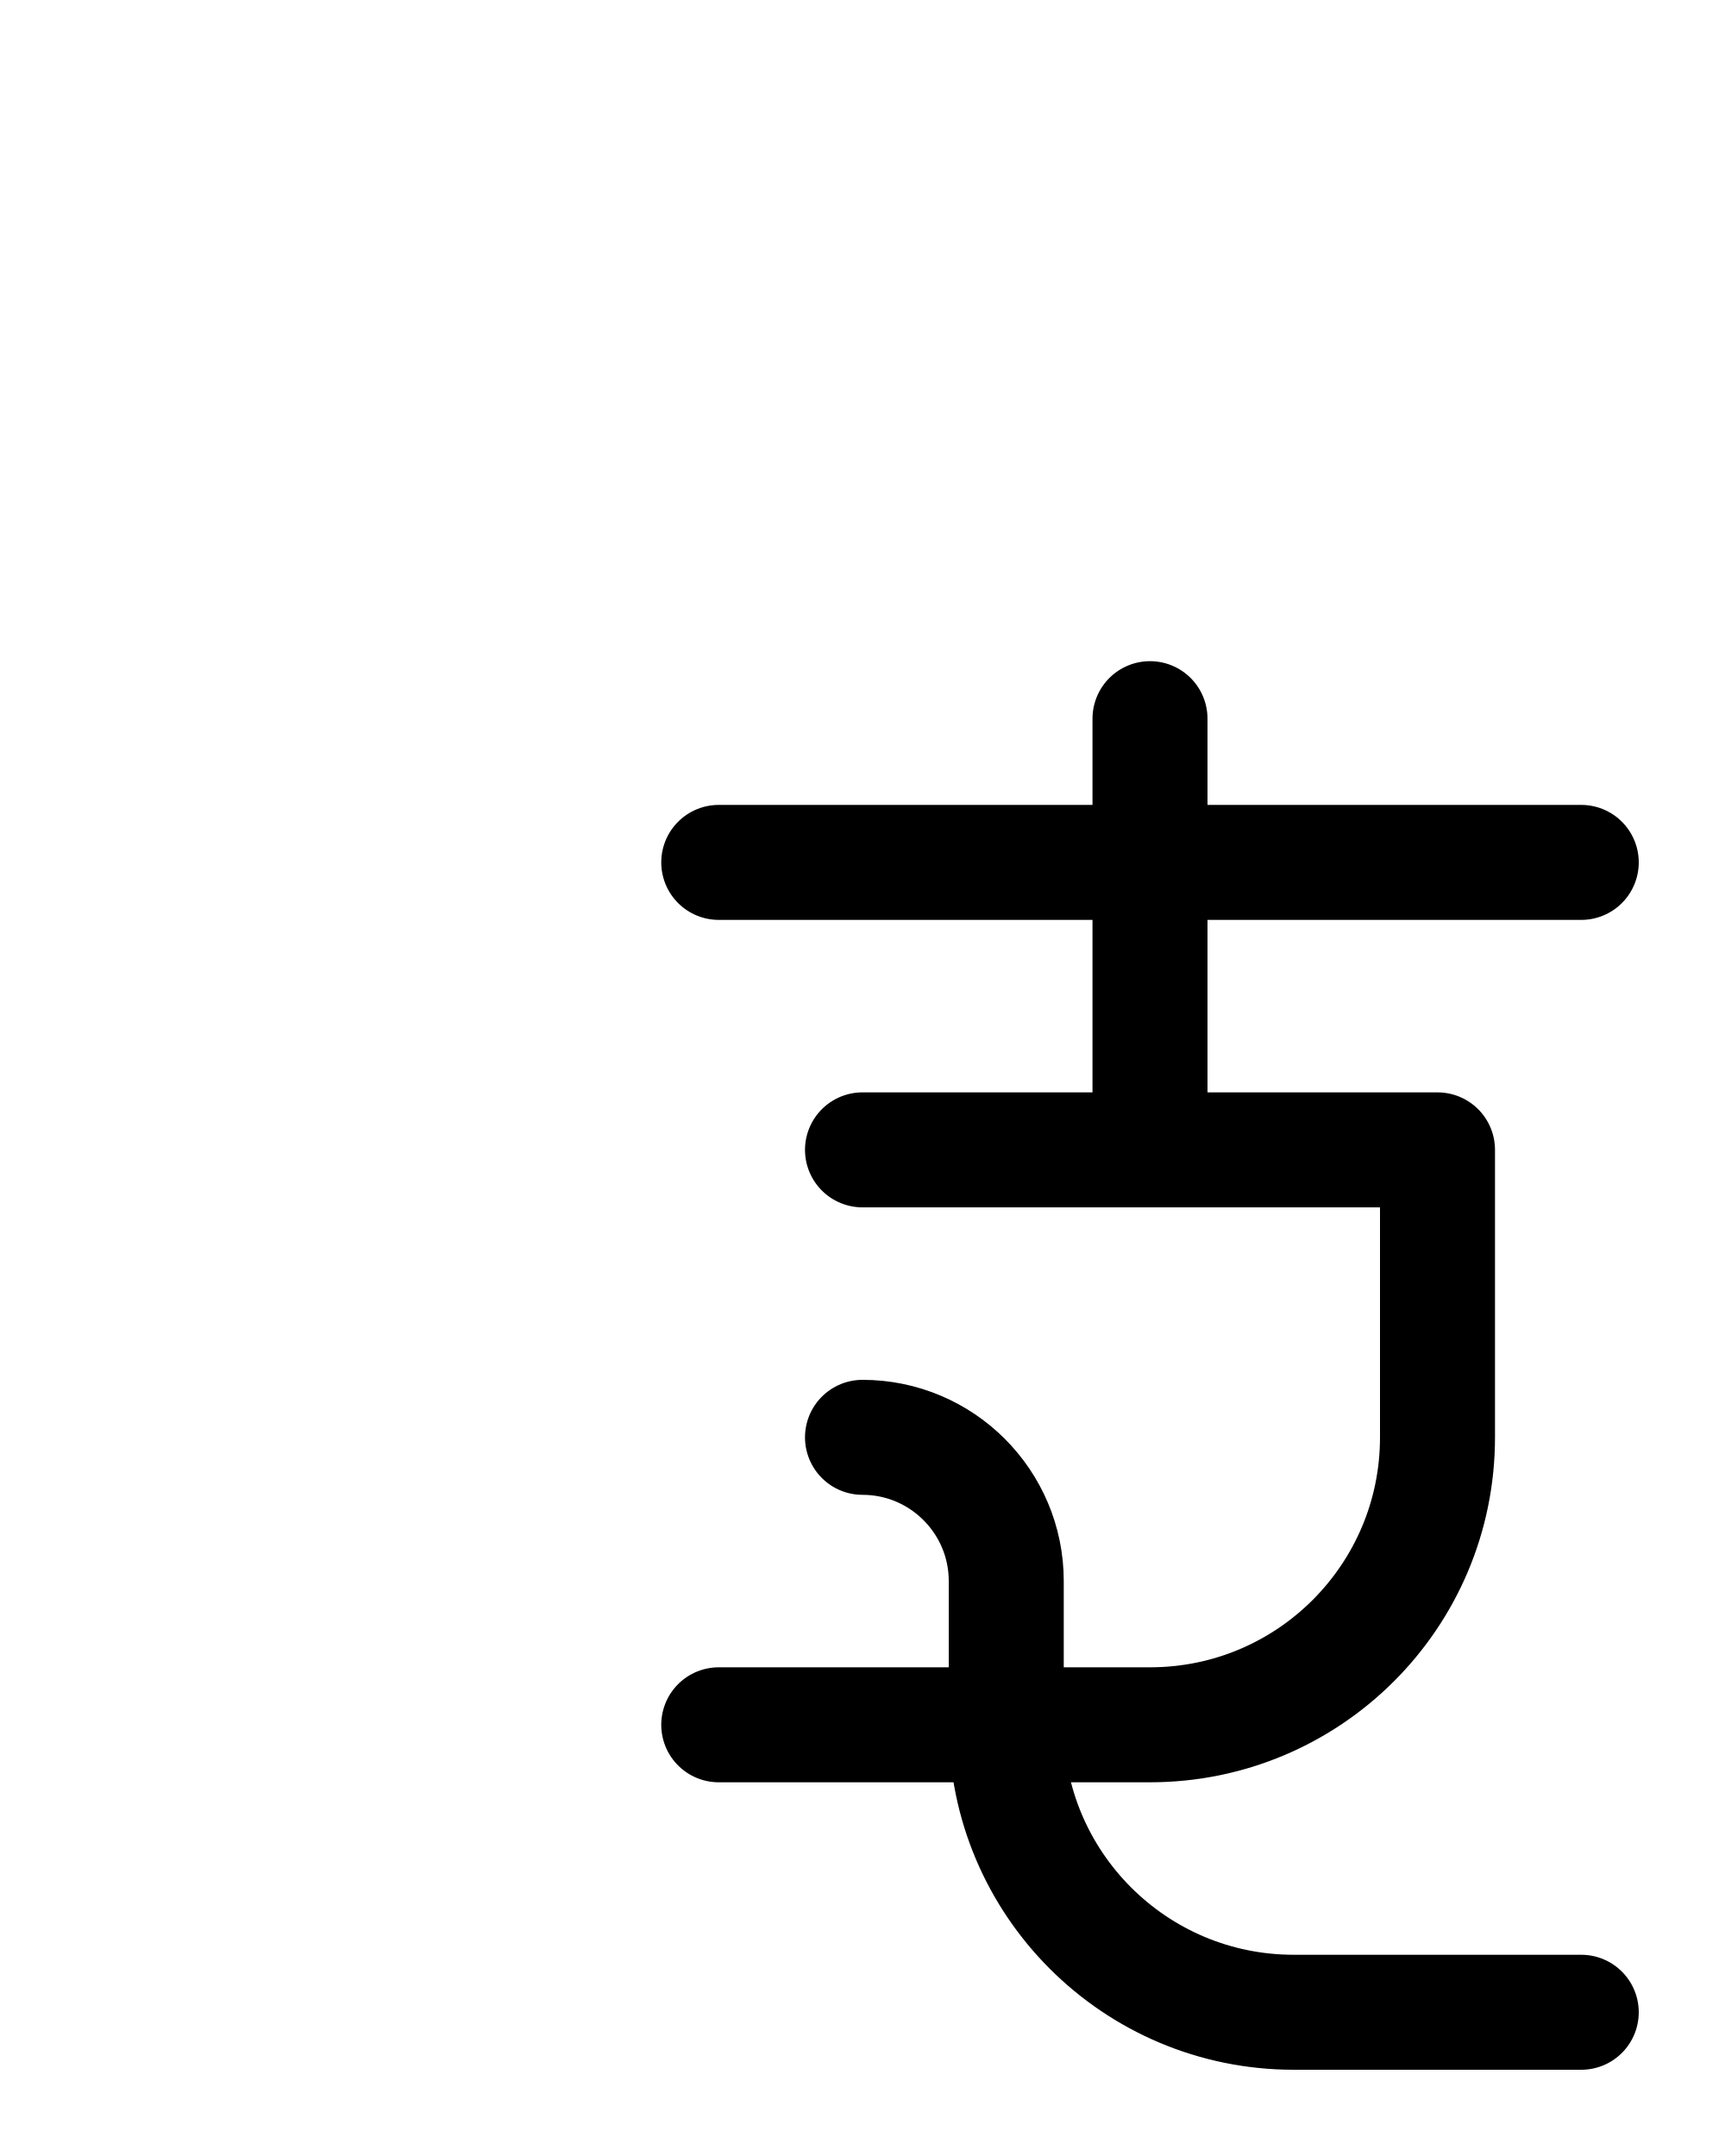
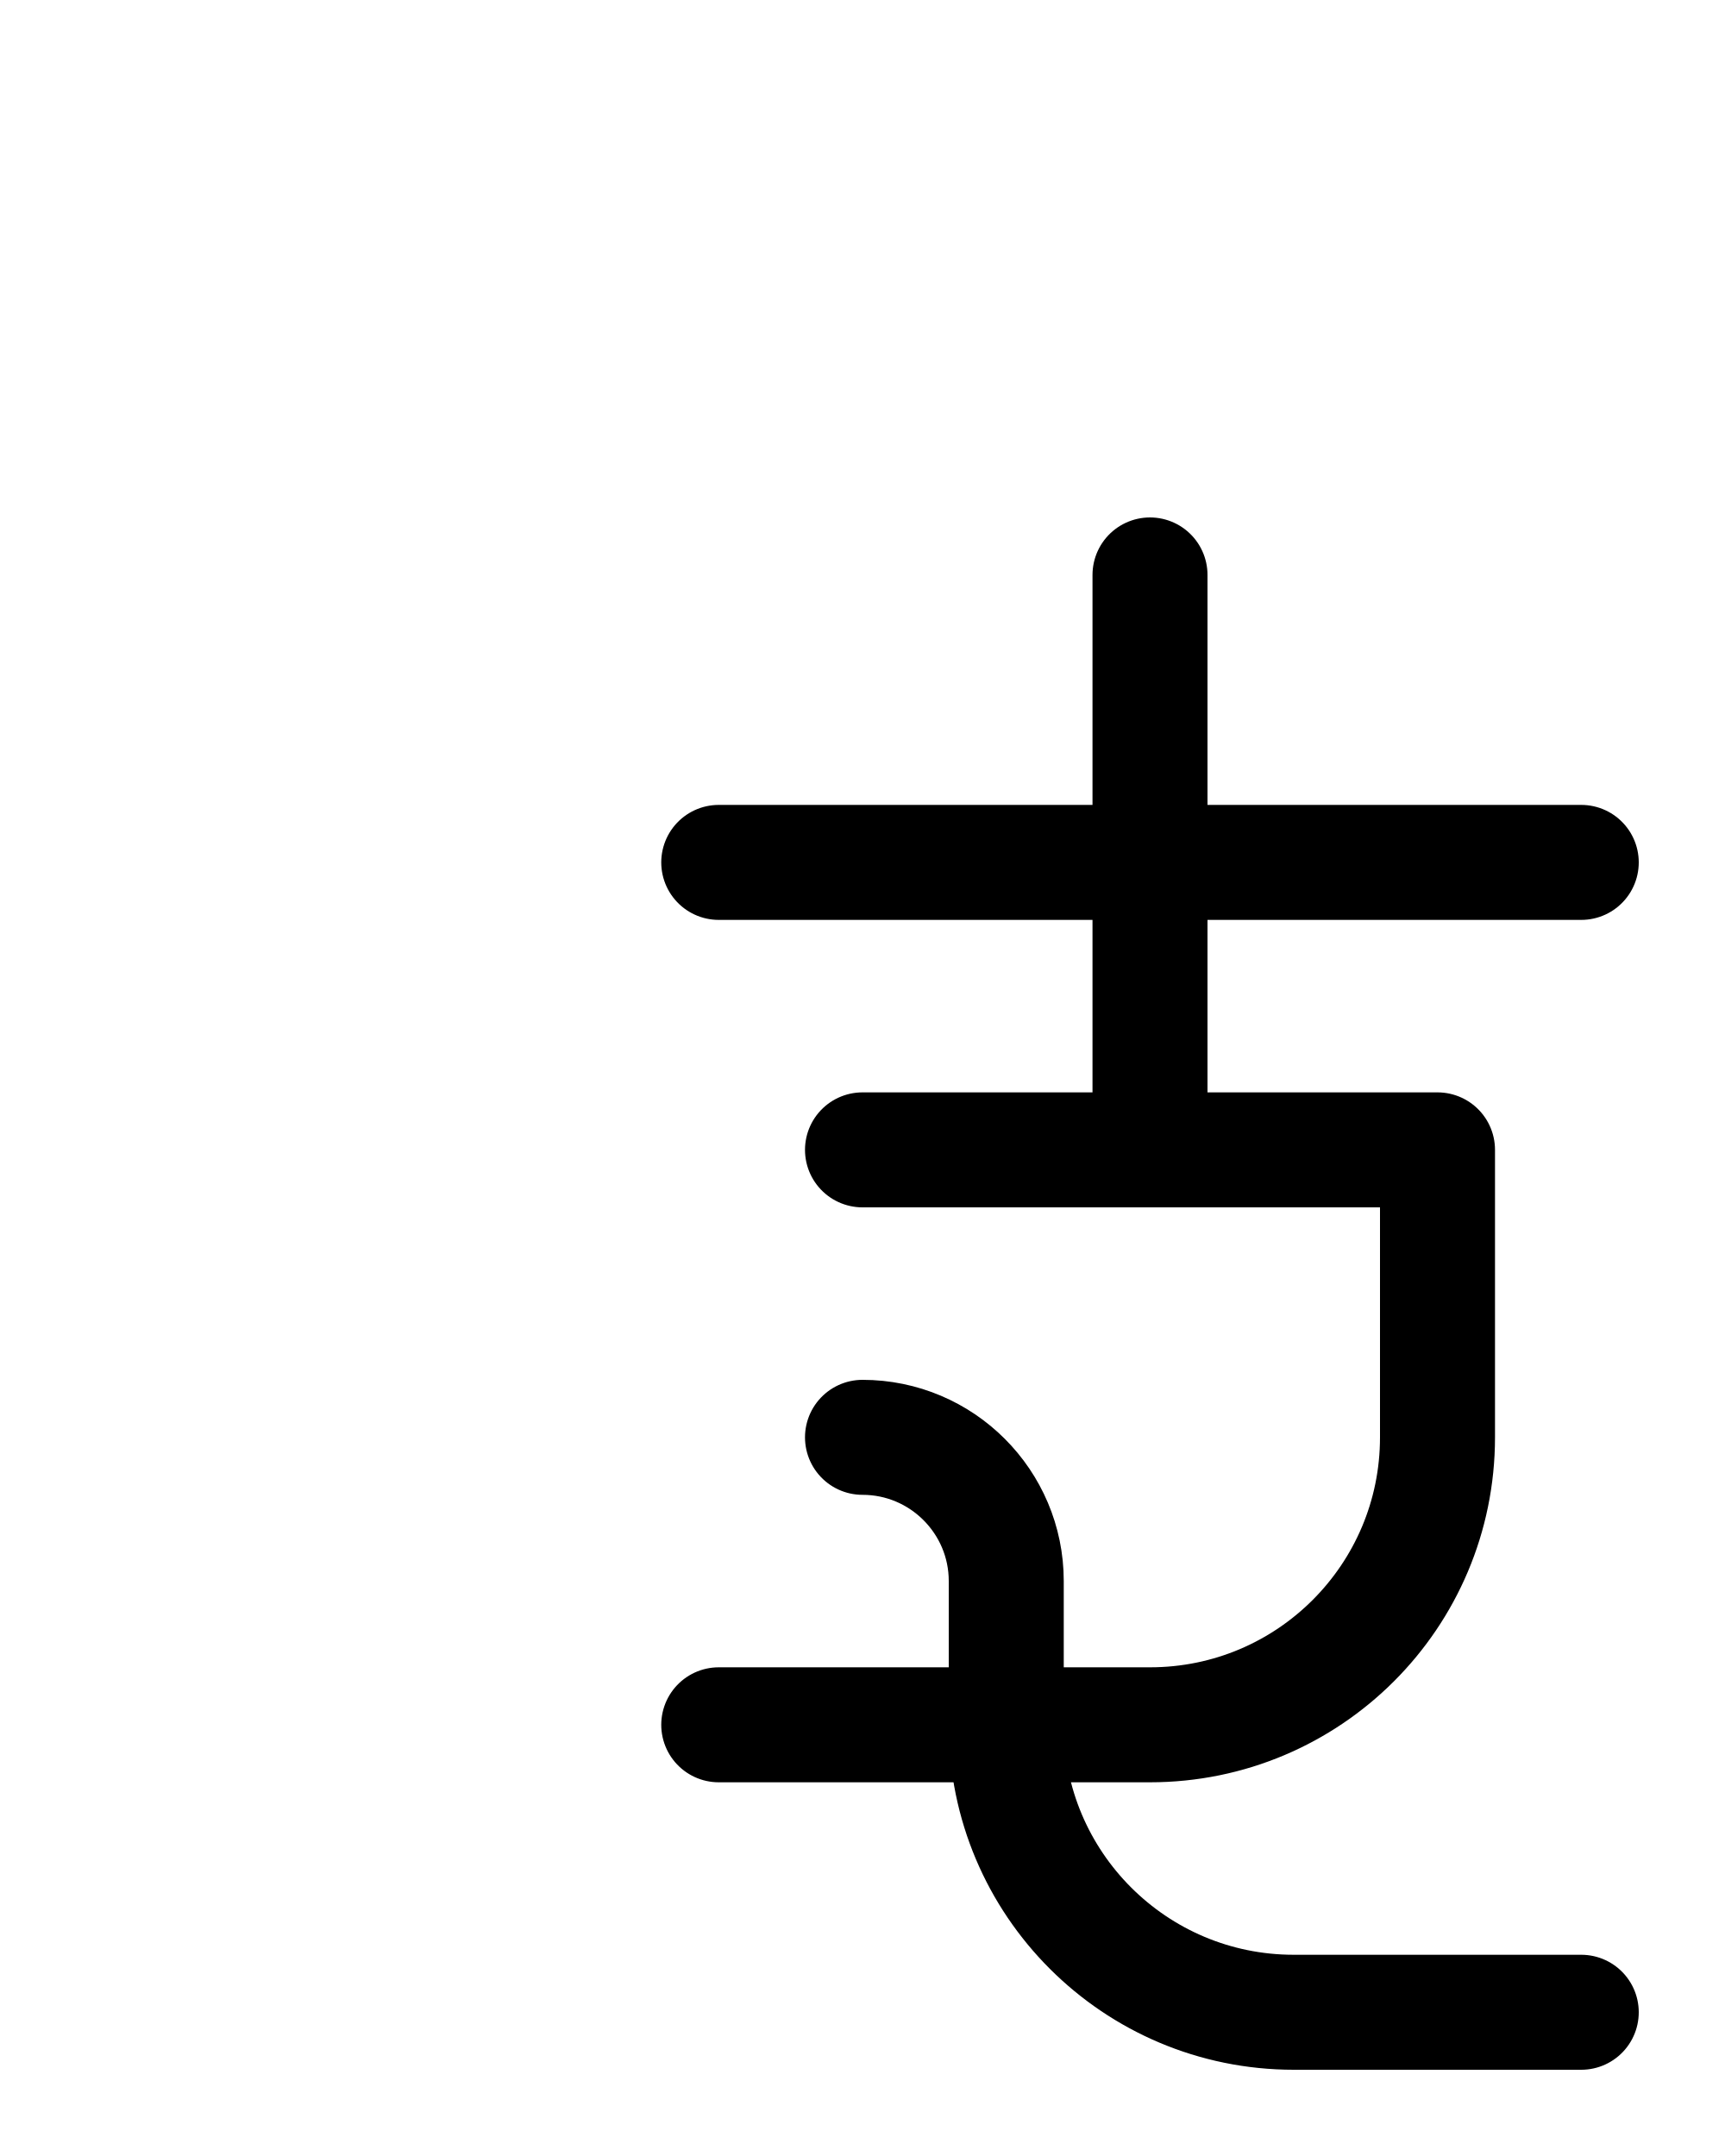
<svg xmlns="http://www.w3.org/2000/svg" version="1.1" id="图层_1" x="0px" y="0px" viewBox="0 0 720 900" style="enable-background:new 0 0 720 900;" xml:space="preserve">
  <style type="text/css">
	.st0{fill:none;stroke:#000000;stroke-width:48;stroke-linecap:round;stroke-linejoin:round;stroke-miterlimit:10;}
</style>
  <path class="st0" d="M360,480h240v120c0,66.3-53.7,120-120,120H300" />
  <path class="st0" d="M360,600c33.1,0,60,26.9,60,60v60c0,66.3,53.7,120,120,120h120" />
-   <line class="st0" x1="480" y1="300" x2="480" y2="480" />
+   <line class="st0" x1="480" y1="240" x2="480" y2="480" />
  <line class="st0" x1="300" y1="360" x2="660" y2="360" />
</svg>
